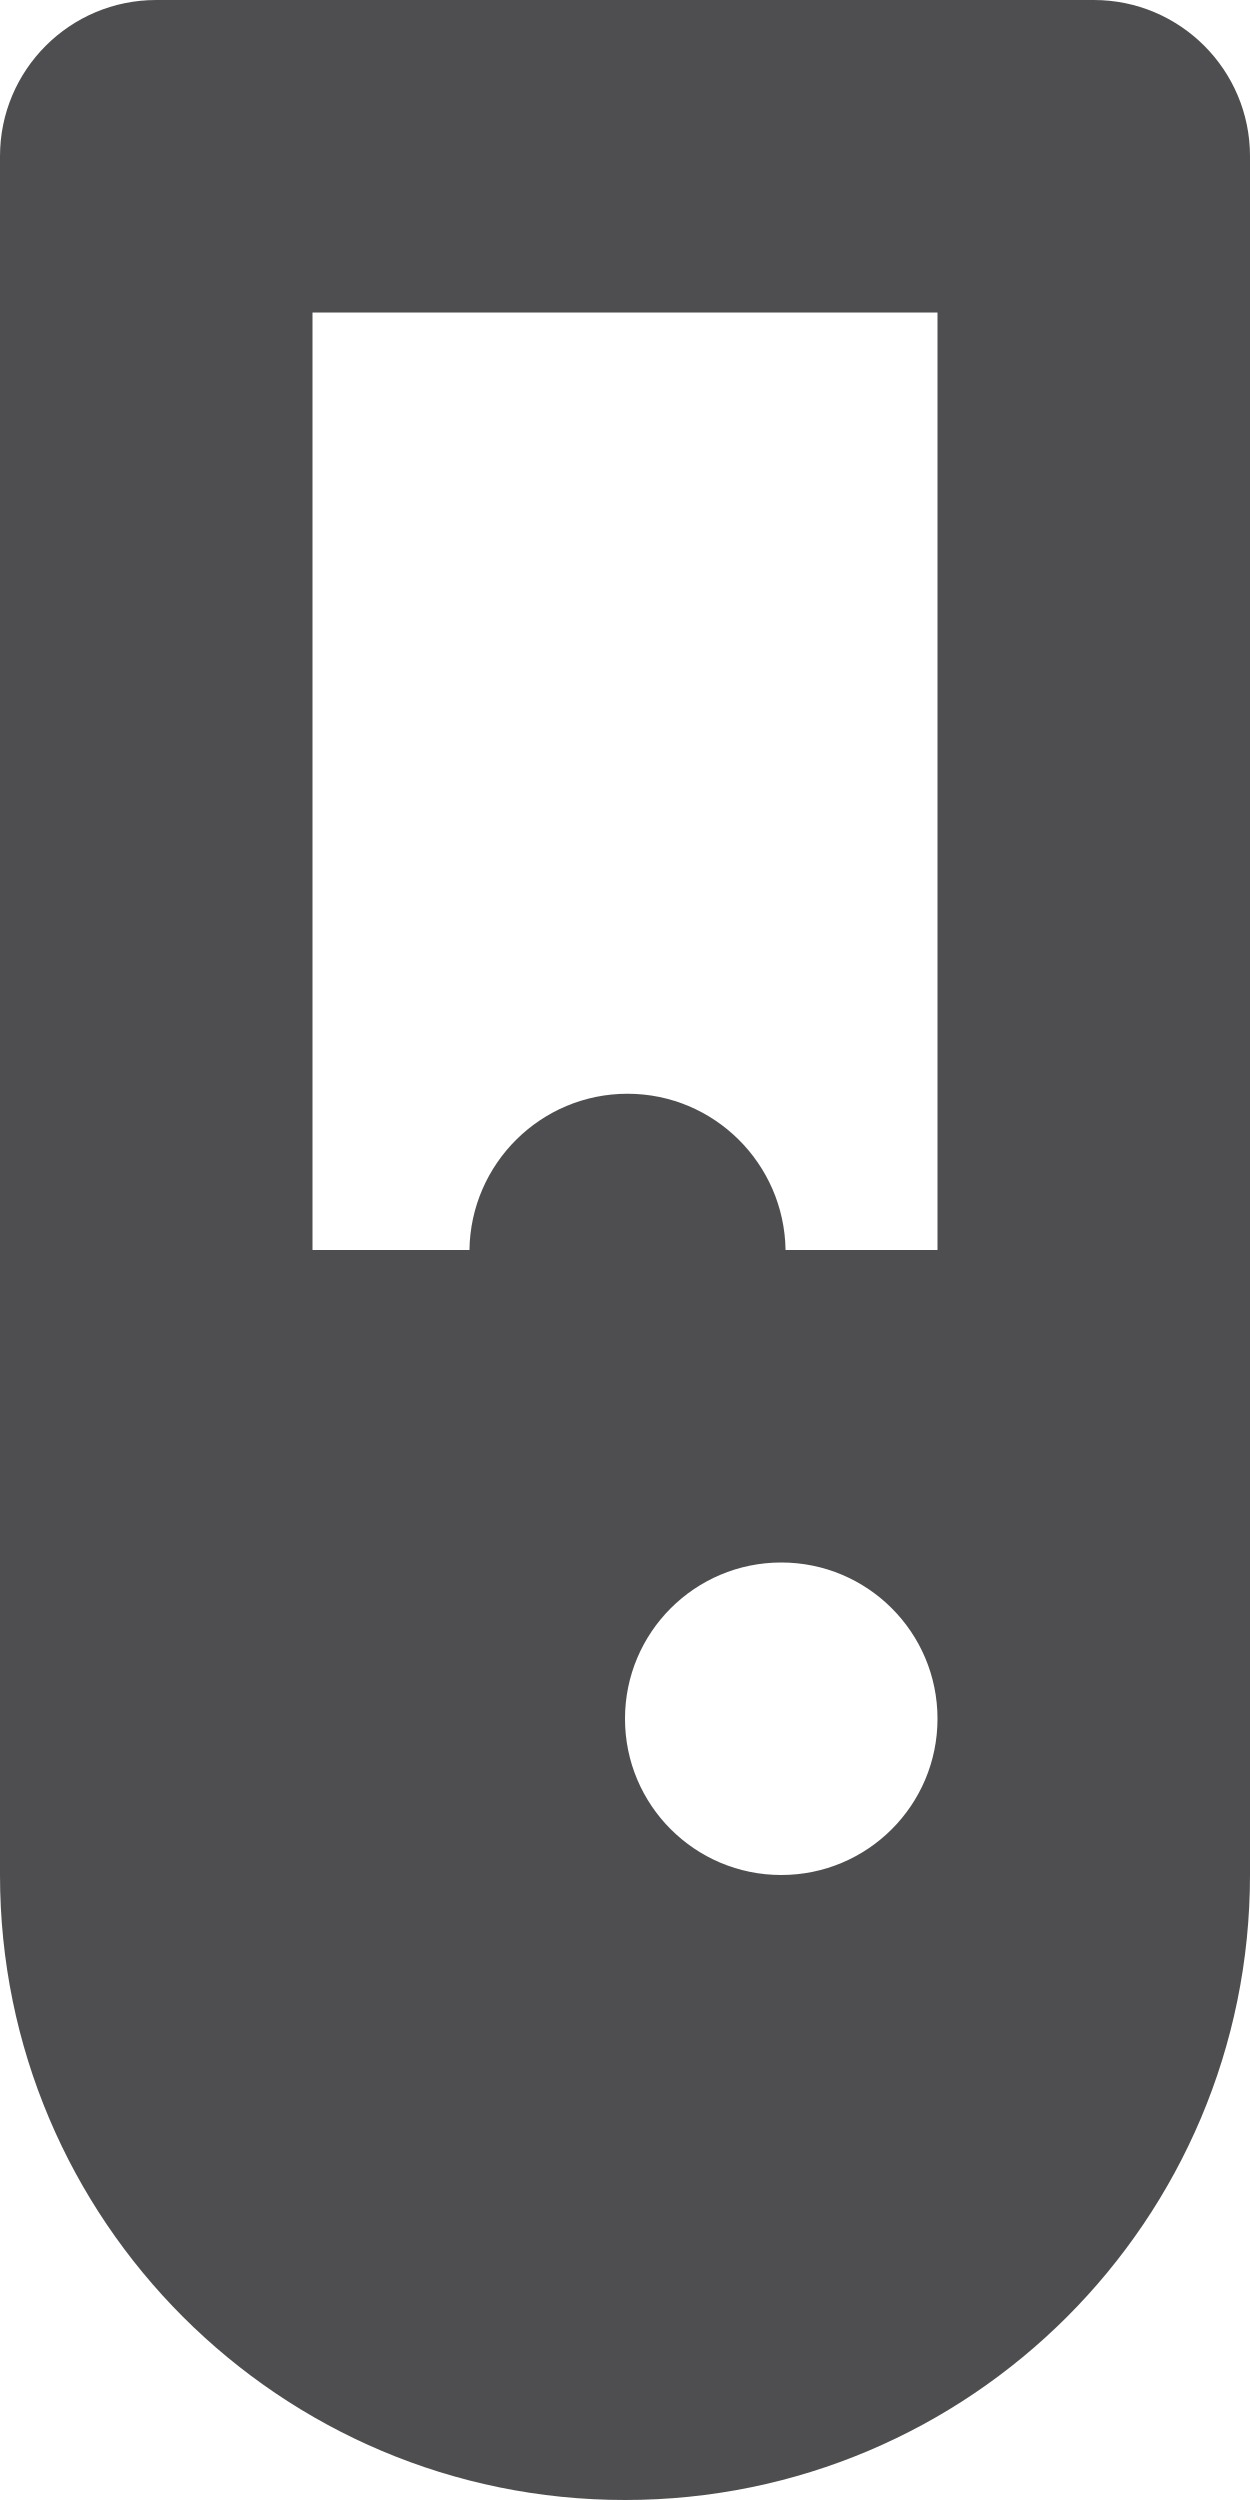
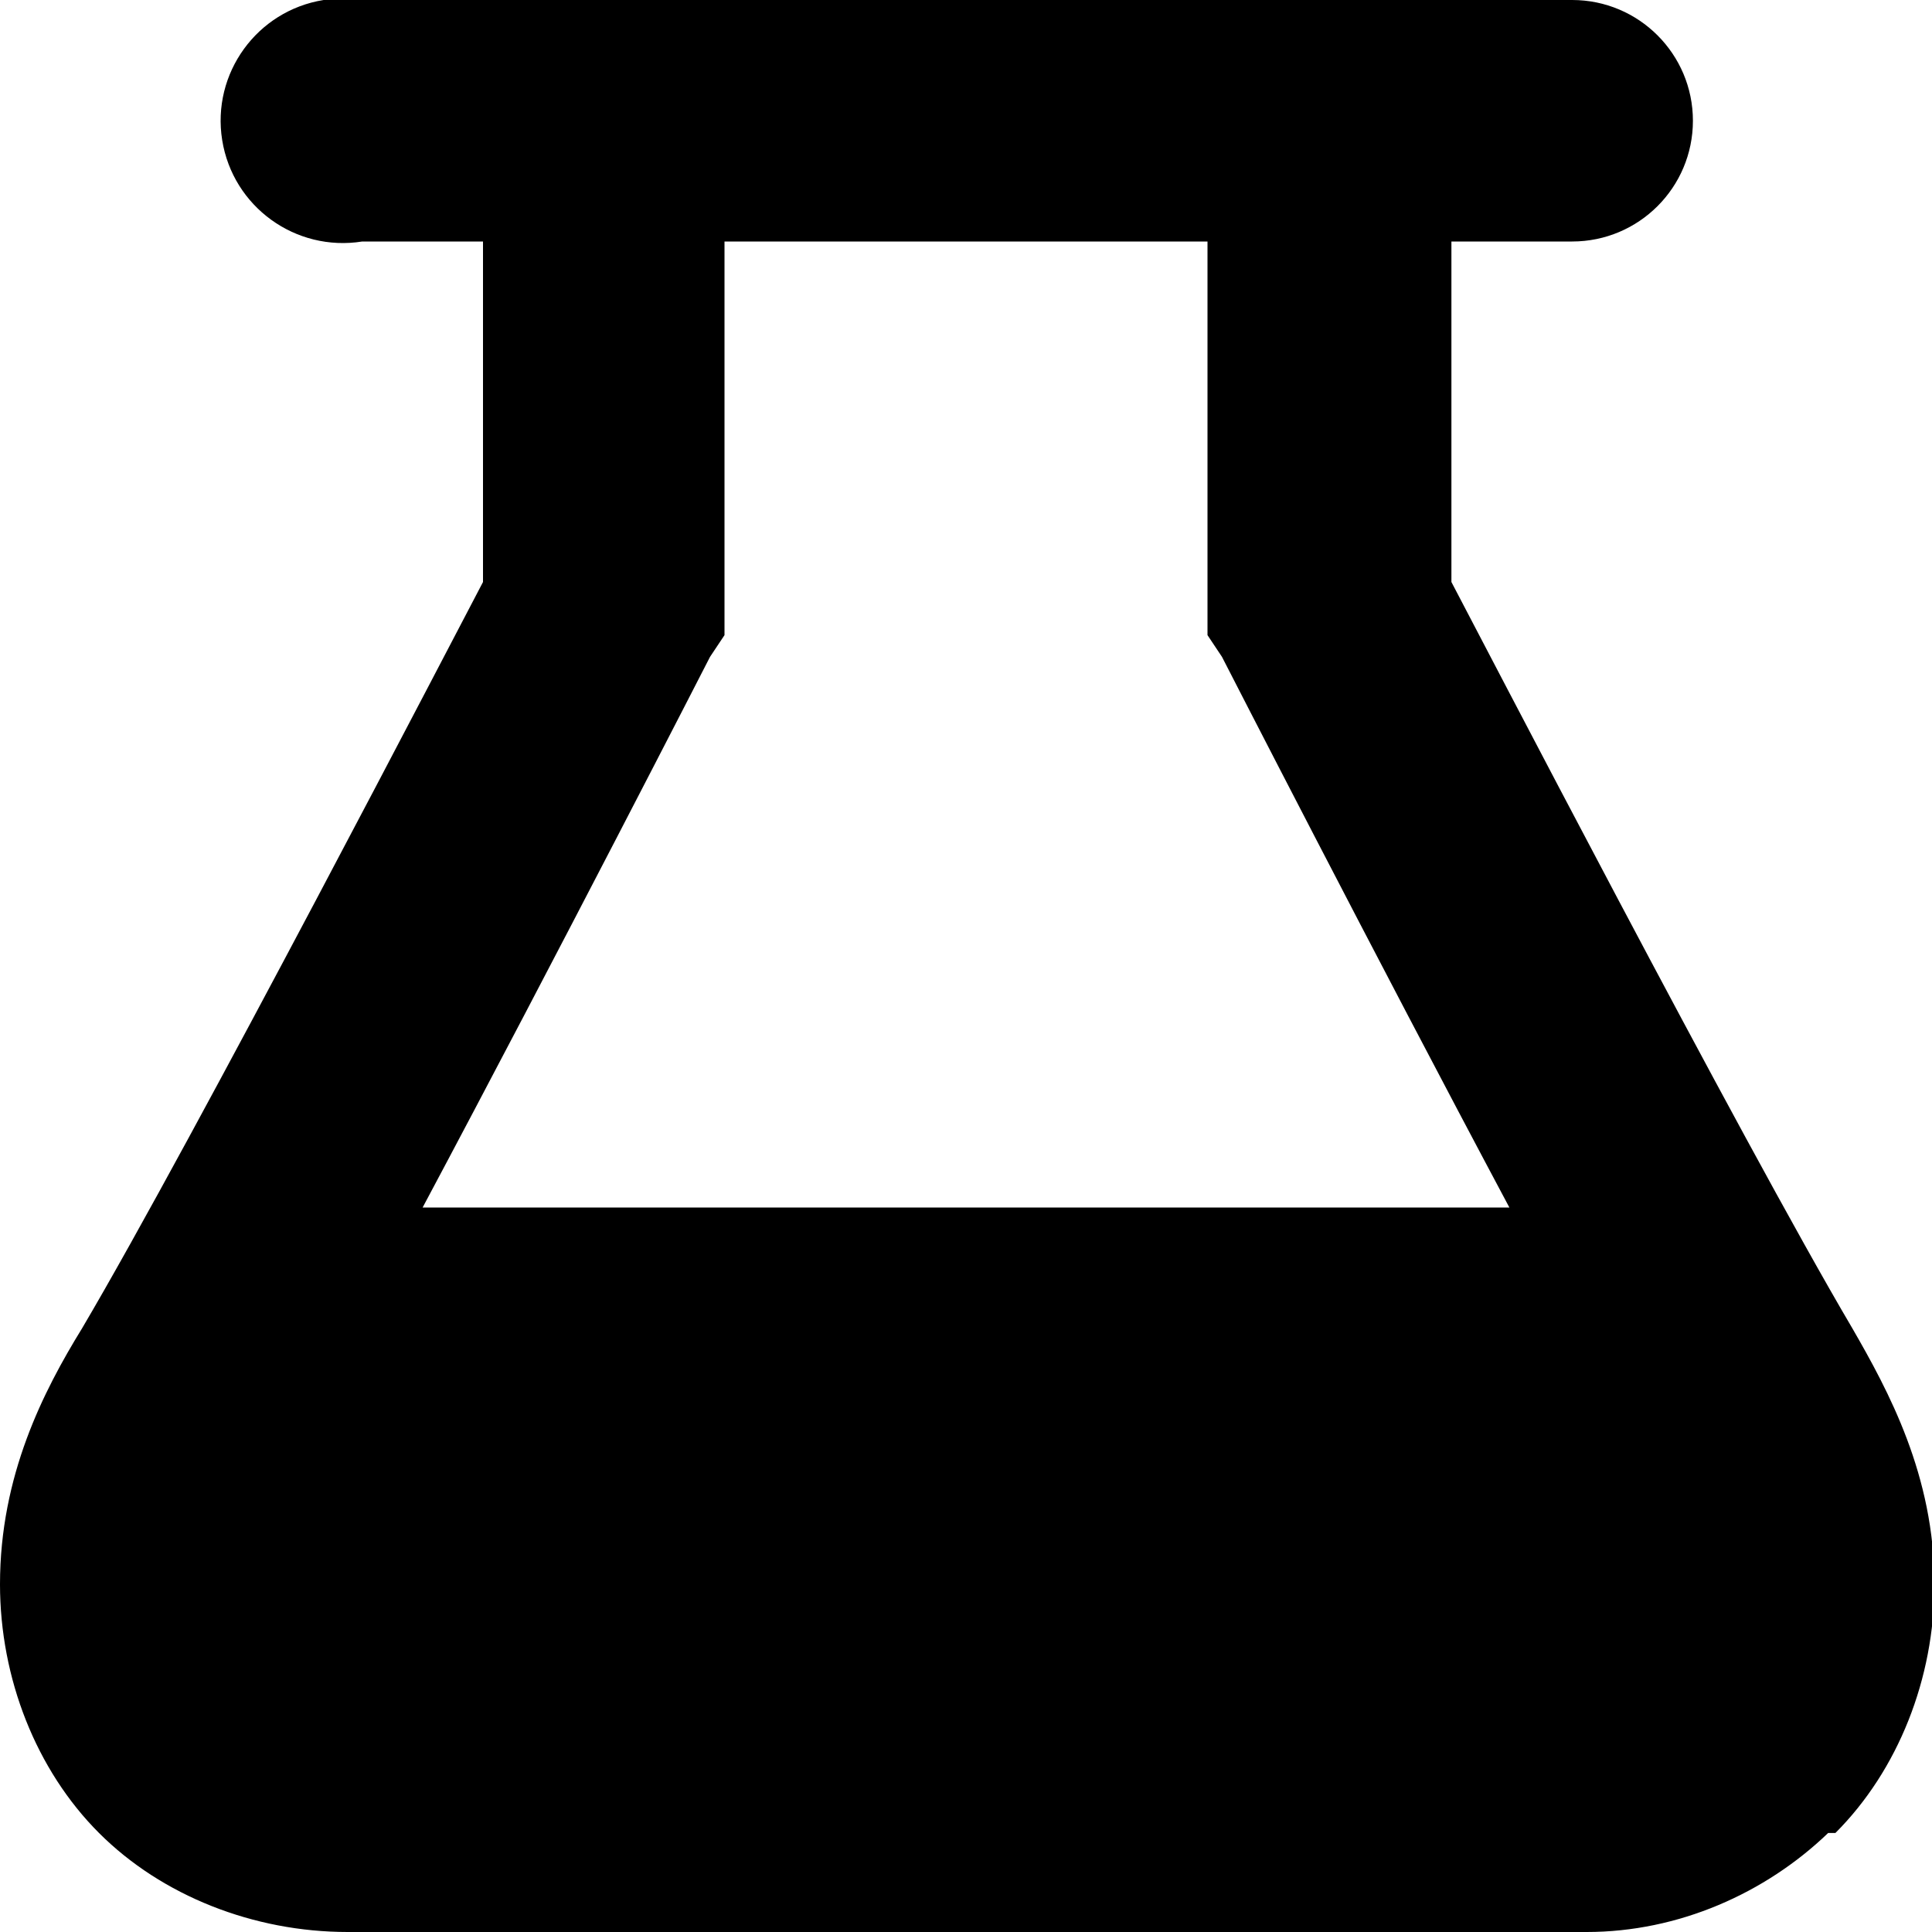
- <svg xmlns="http://www.w3.org/2000/svg" version="1.1" x="0px" y="0px" width="16px" height="32px" viewBox="0 0 16 32" style="enable-background:new 0 0 16 32;" xml:space="preserve">
-   <g id="Layer_1">
- </g>
-   <g id="beaker">
-     <path style="fill:#4E4E50;" d="M14,0H2C0.895,0,0,0.895,0,2v22c0,4.418,3.582,8,8,8s8-3.582,8-8V2C16,0.895,15.105,0,14,0z M10,24   c-1.105,0-2-0.895-2-2s0.895-2,2-2s2,0.895,2,2S11.105,24,10,24z M12,16h-1.945c-0.016-1.105-0.914-2-2.023-2s-2.008,0.895-2.023,2   H4V4h8V16z" />
-   </g>
+ <svg xmlns="http://www.w3.org/2000/svg" width="8" height="8" viewBox="0 0 8 8">
+   <path d="M1.34 0a.5.5 0 0 0 .16 1h.5v1.41c-.09.17-1.2 2.31-1.66 3.09-.16.26-.34.61-.34 1.06 0 .39.15.77.41 1.03s.64.41 1.03.41h5.13c.38 0 .74-.16 1-.41h.03c.26-.26.41-.64.41-1.03 0-.45-.19-.8-.34-1.06-.46-.78-1.57-2.92-1.66-3.09v-1.41h.5a.5.5 0 1 0 0-1h-5a.5.5 0 0 0-.09 0 .5.5 0 0 0-.06 0zm1.66 1h2v1.63l.06.09s.63 1.23 1.19 2.28h-4.5c.56-1.05 1.19-2.28 1.19-2.28l.06-.09v-1.63z" />
</svg>
